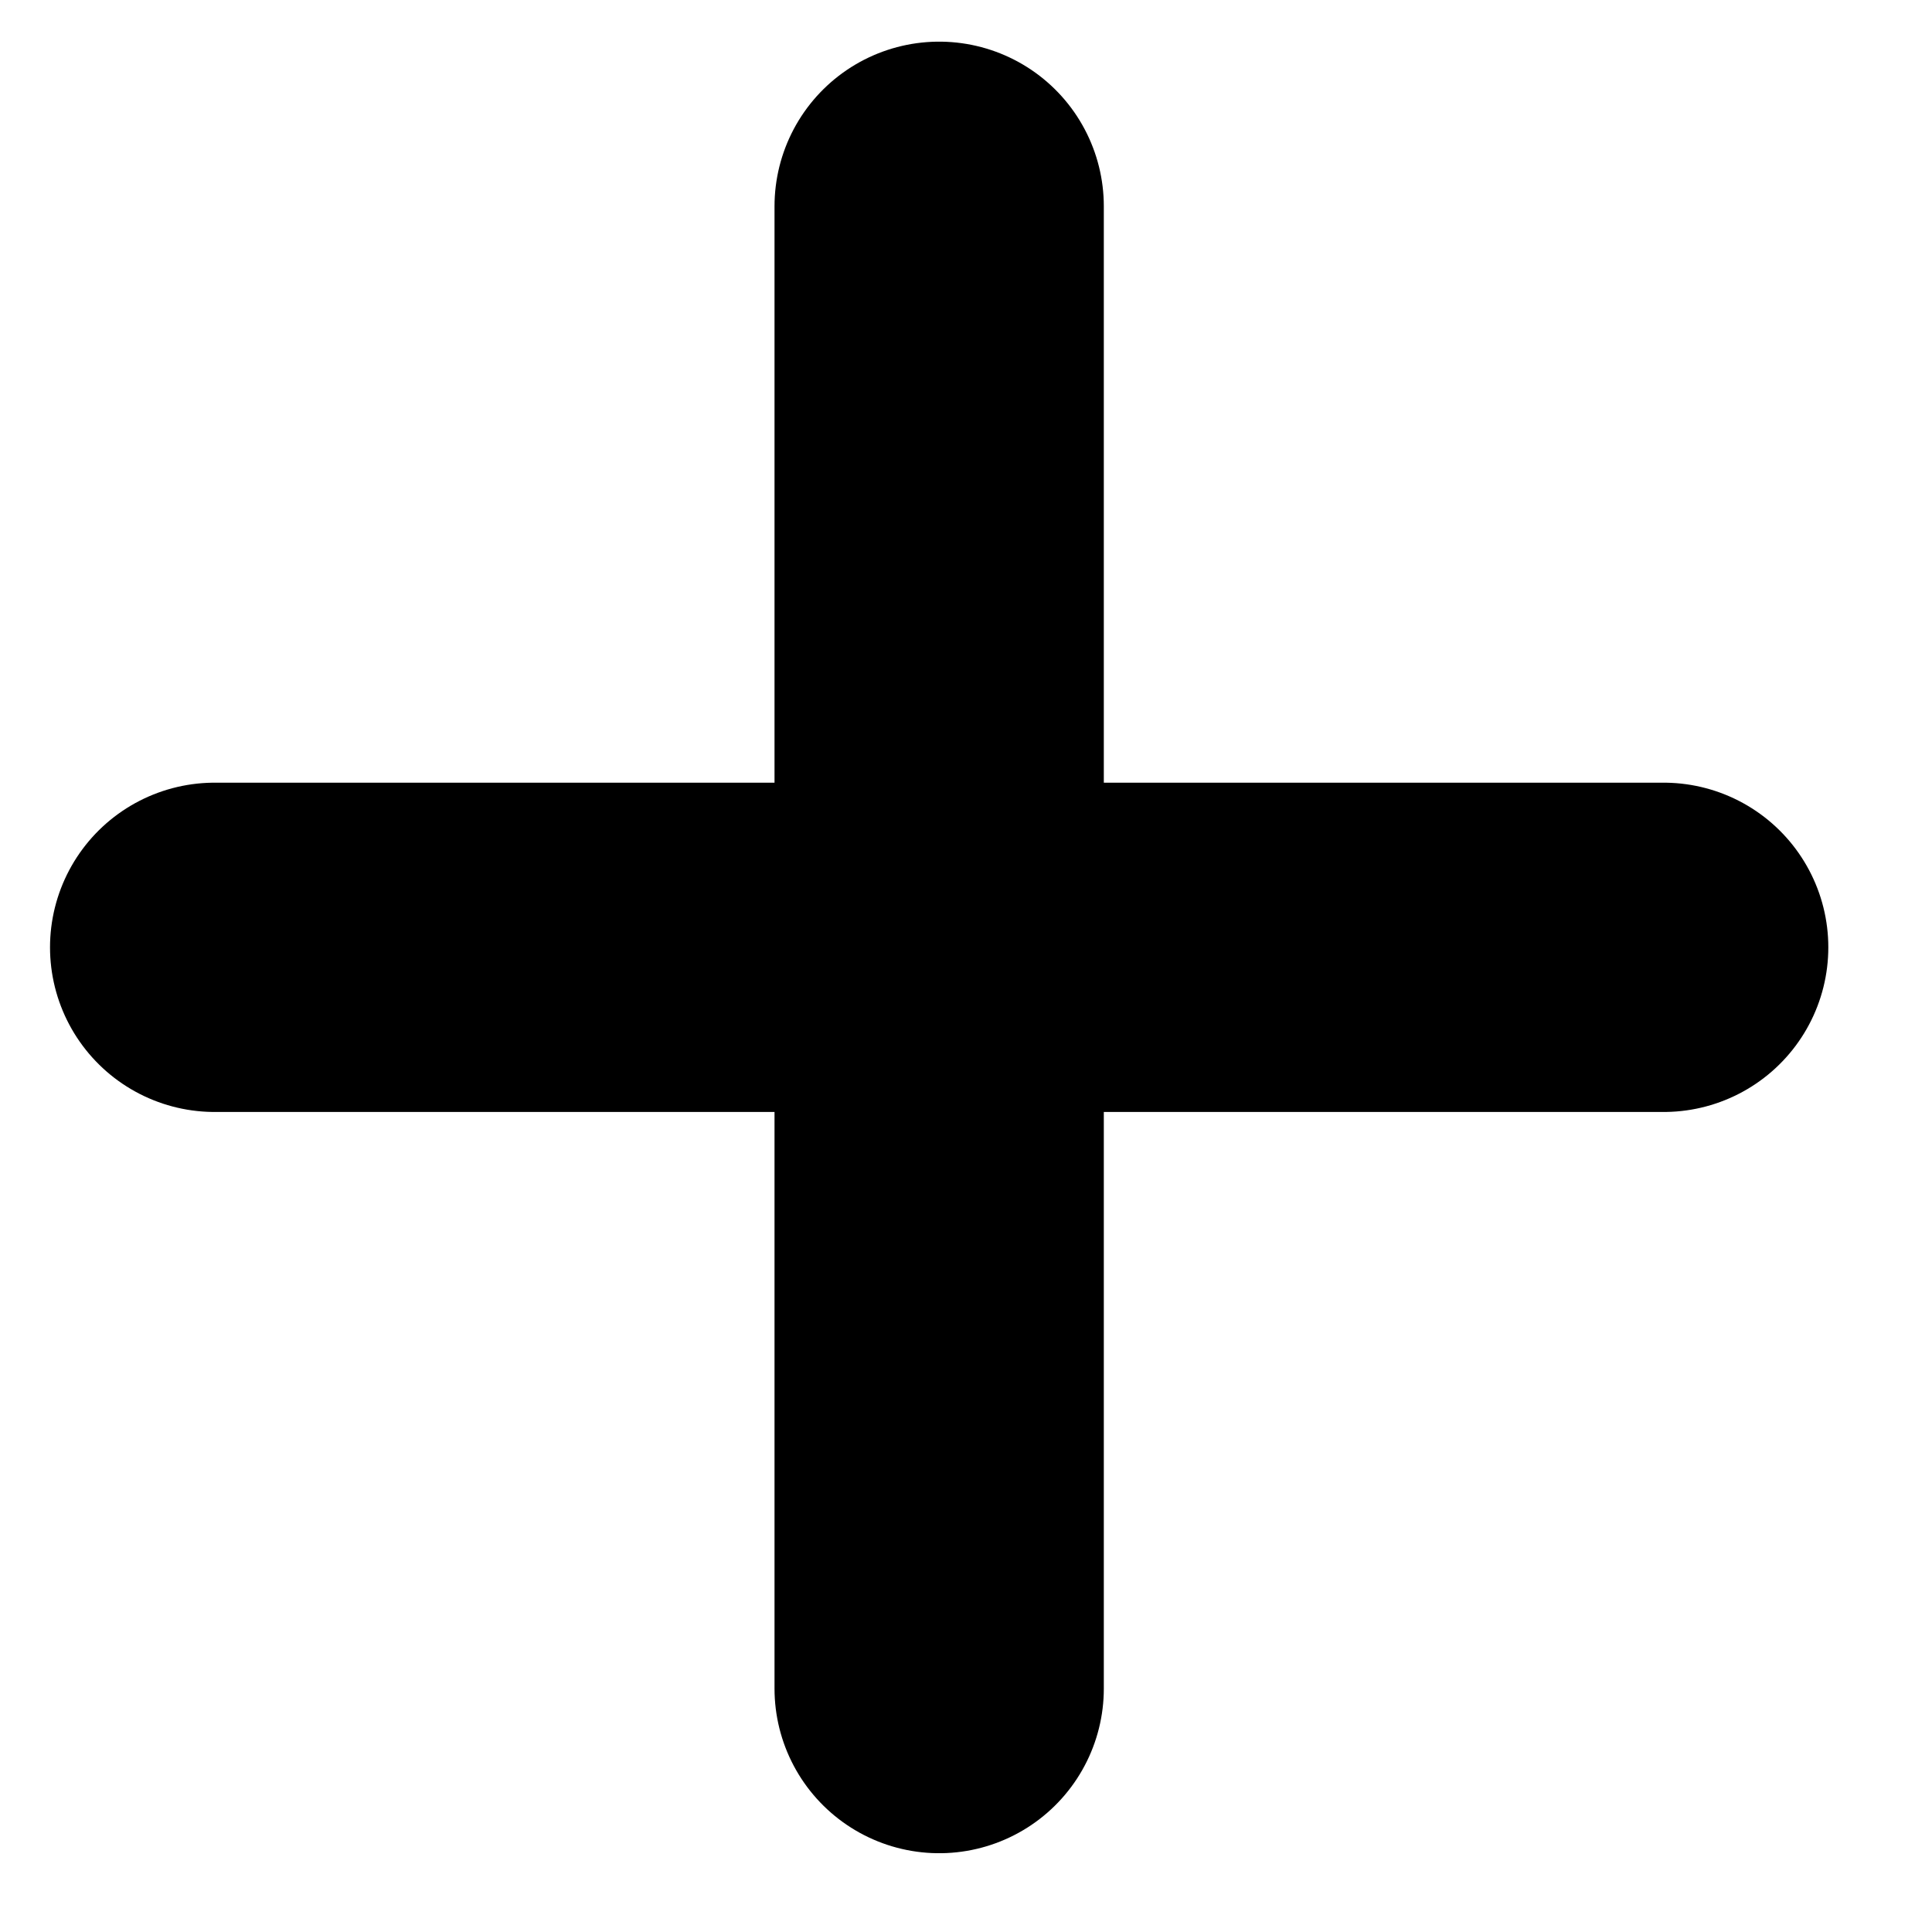
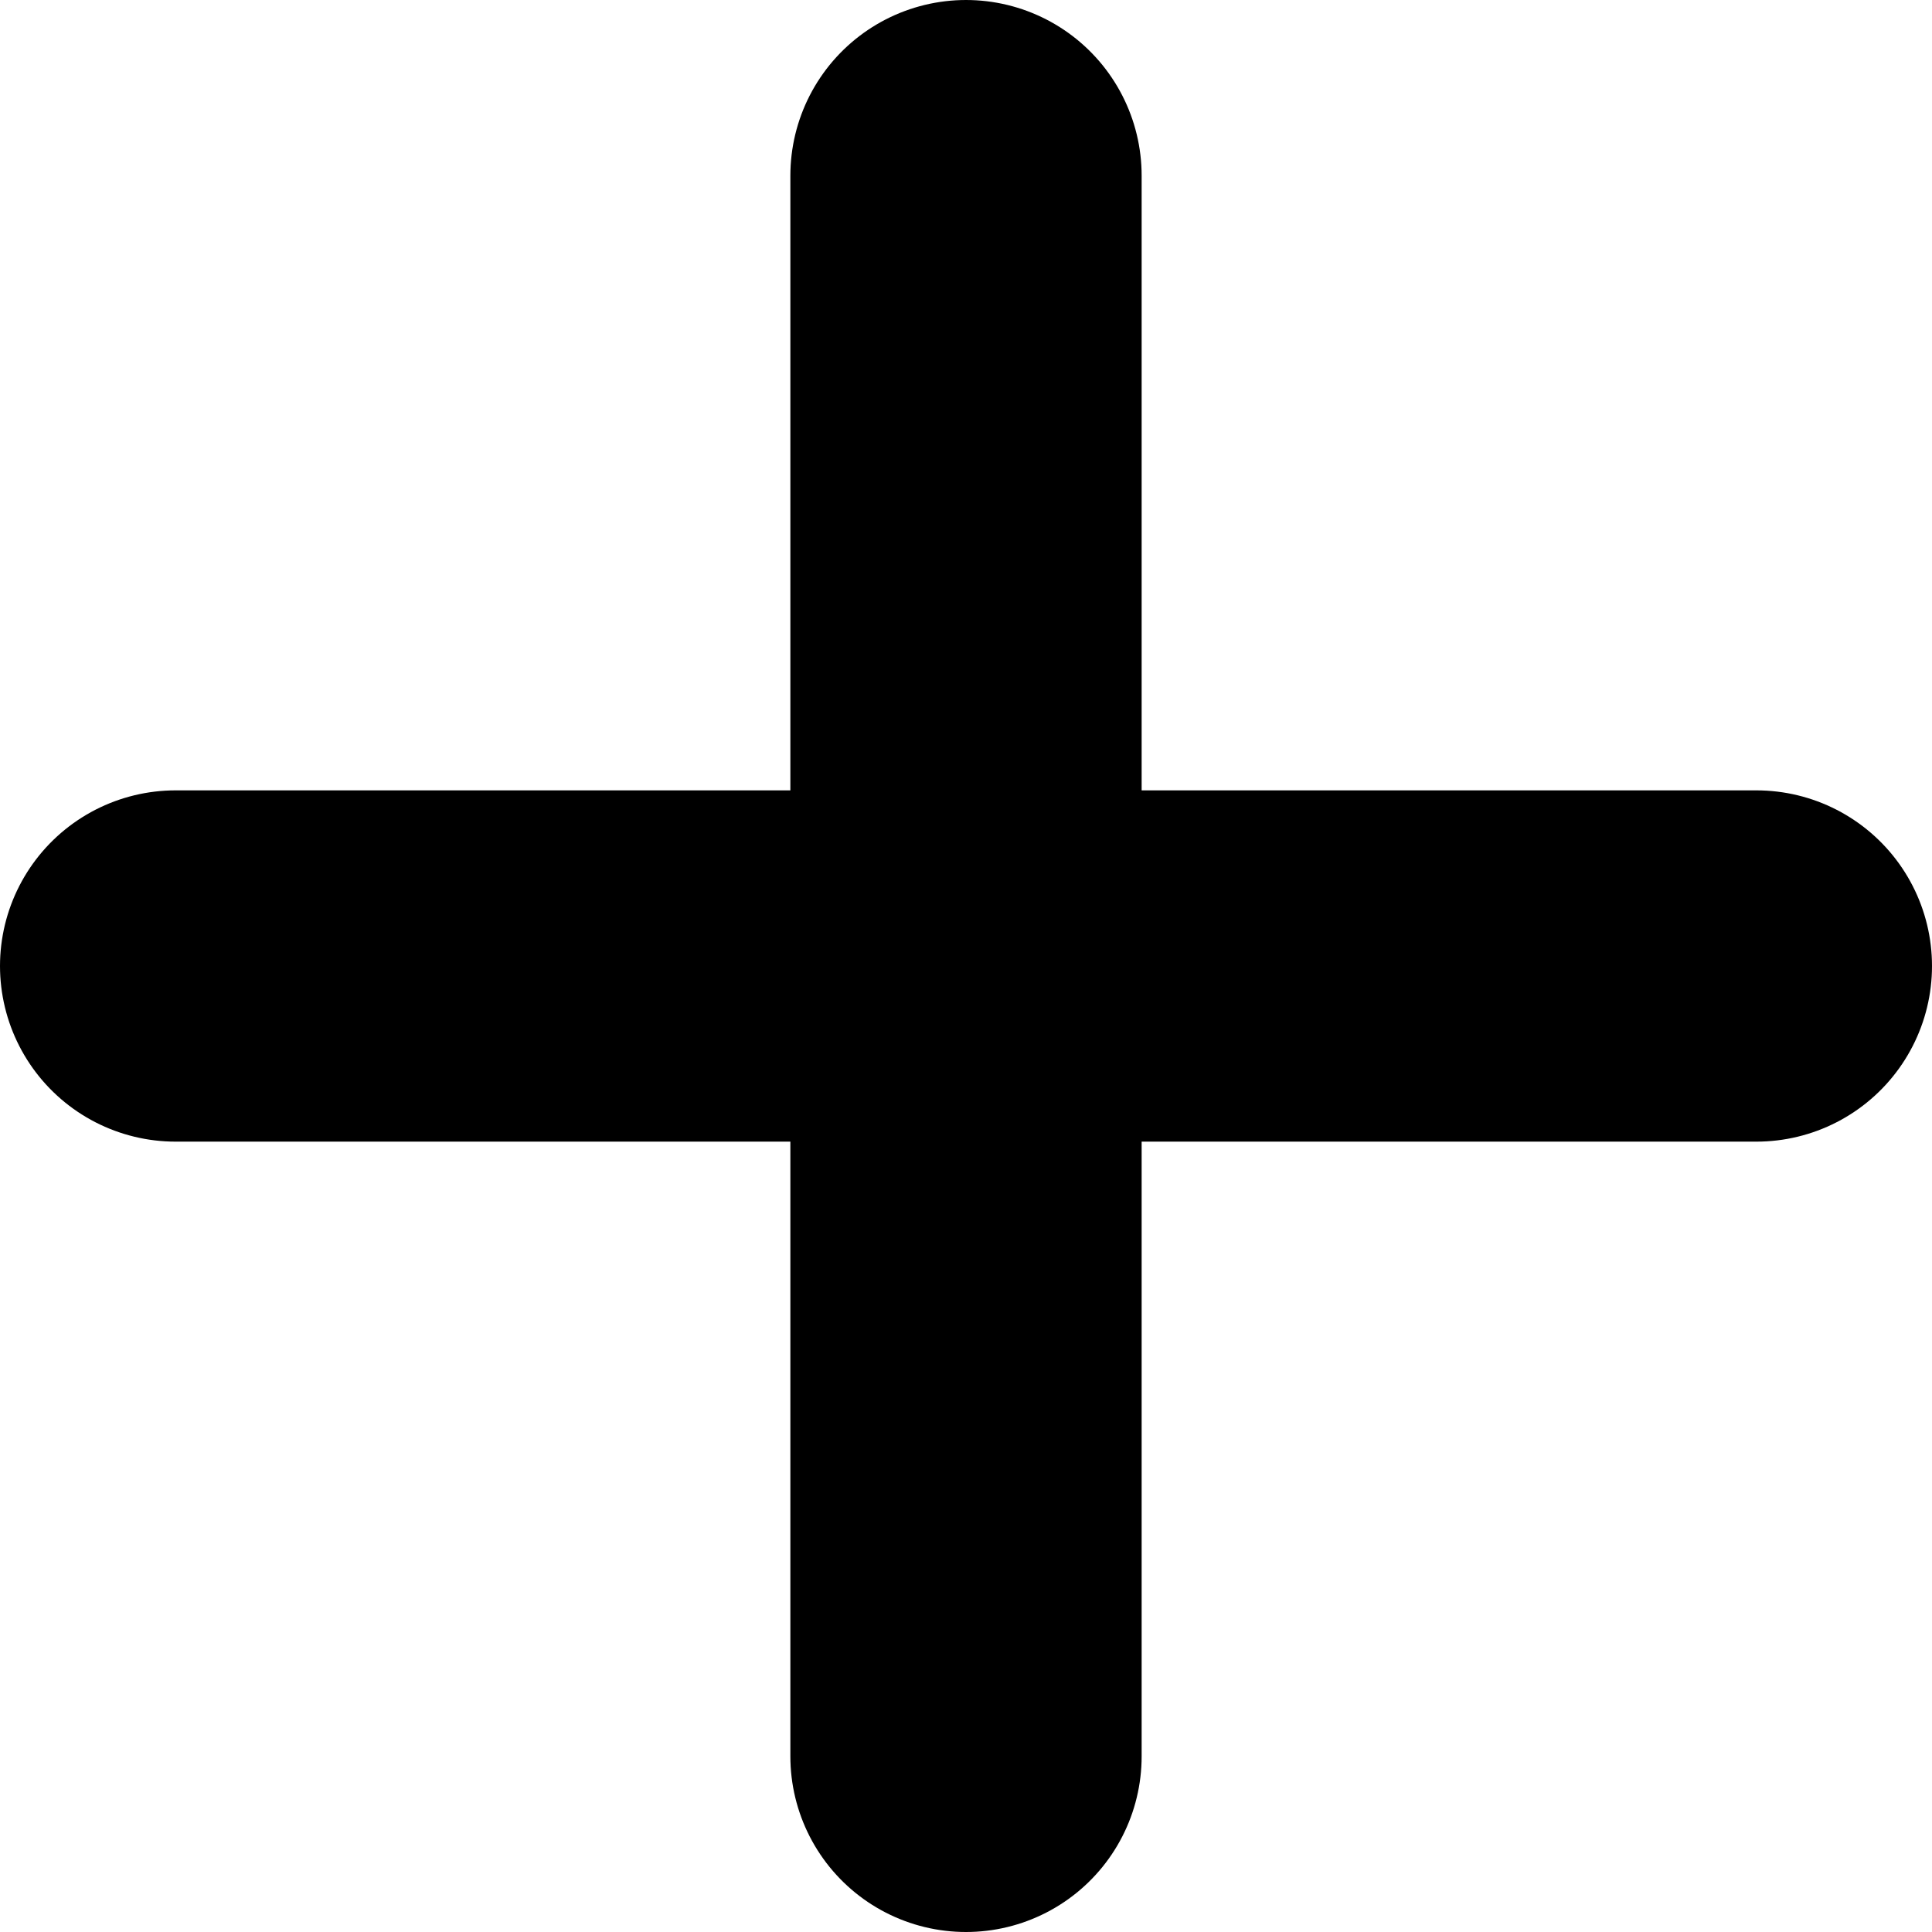
- <svg xmlns="http://www.w3.org/2000/svg" width="9" height="9" viewBox="0 0 9 9" fill="none">
-   <path d="M4.375 0.961V7.866" stroke="black" stroke-width="1.534" stroke-linecap="round" stroke-linejoin="round" />
-   <path d="M1 4.413H7.75" stroke="black" stroke-width="1.534" stroke-linecap="round" stroke-linejoin="round" />
+ <svg xmlns="http://www.w3.org/2000/svg" width="11" height="11" viewBox="0 0 11 11" fill="none">
+   <path d="M5.5 1V10" stroke="black" stroke-width="2" stroke-linecap="round" stroke-linejoin="round" />
+   <path d="M1 5.5H10" stroke="black" stroke-width="2" stroke-linecap="round" stroke-linejoin="round" />
</svg>
